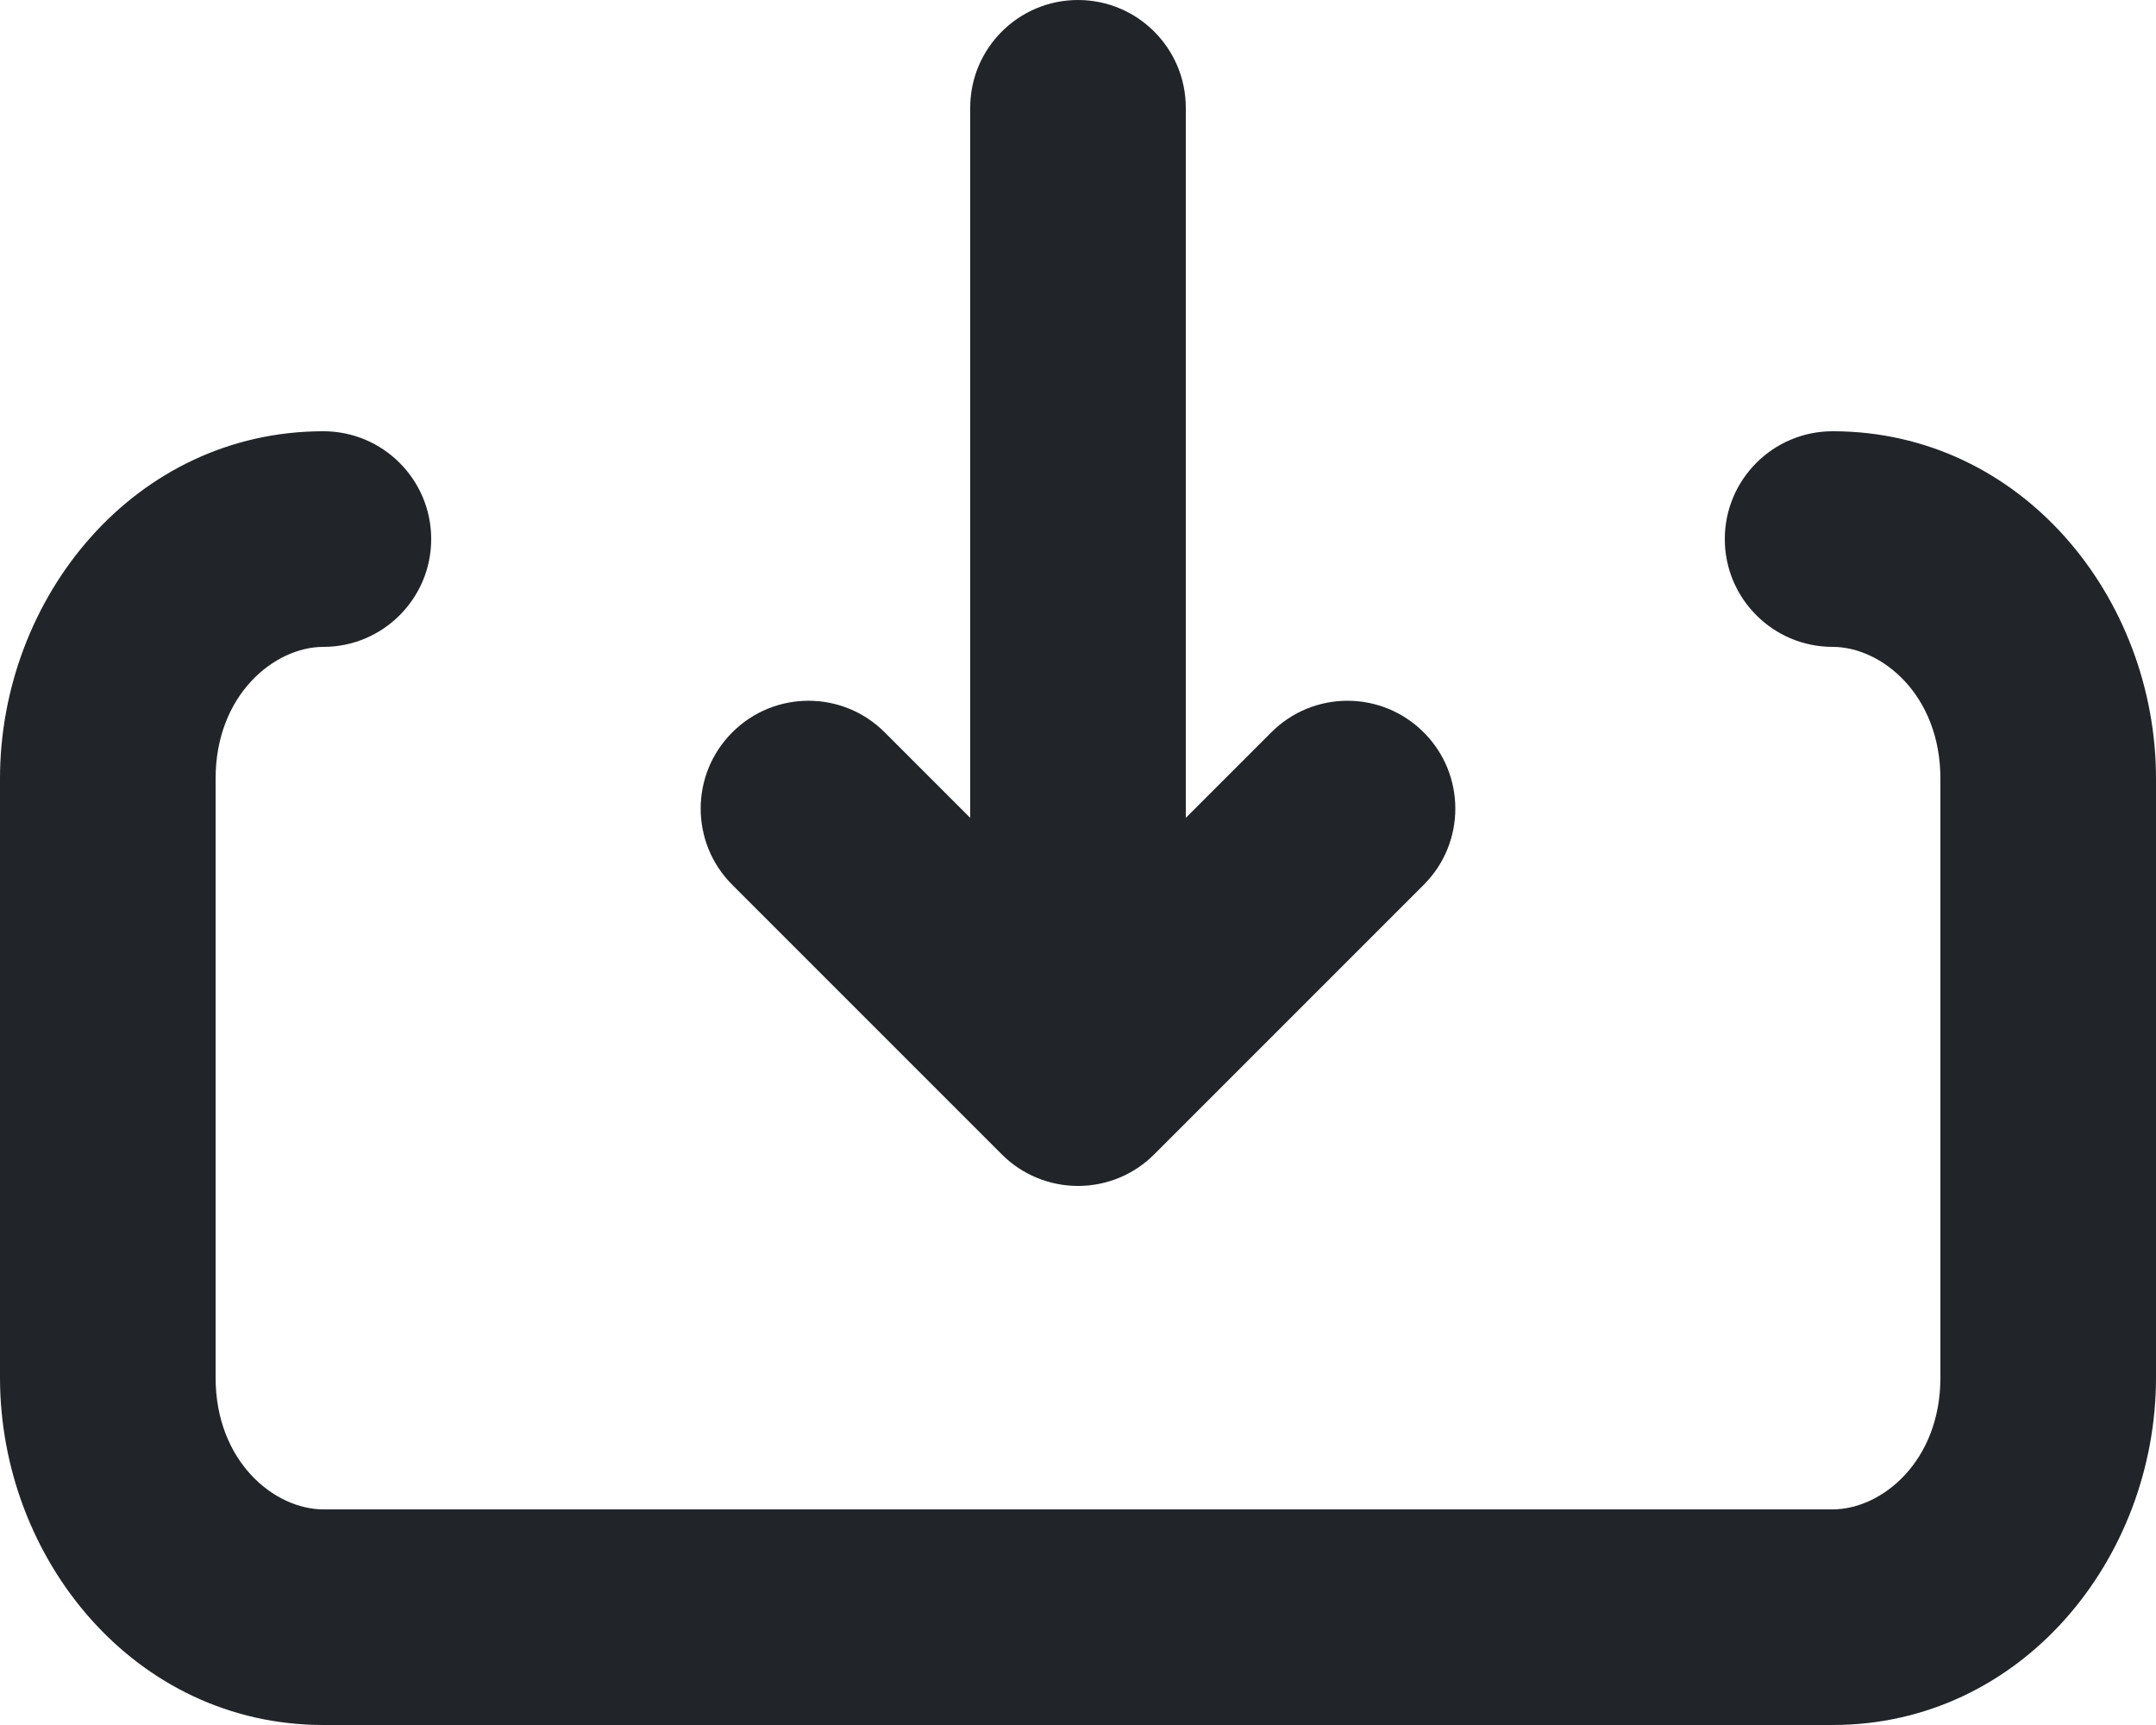
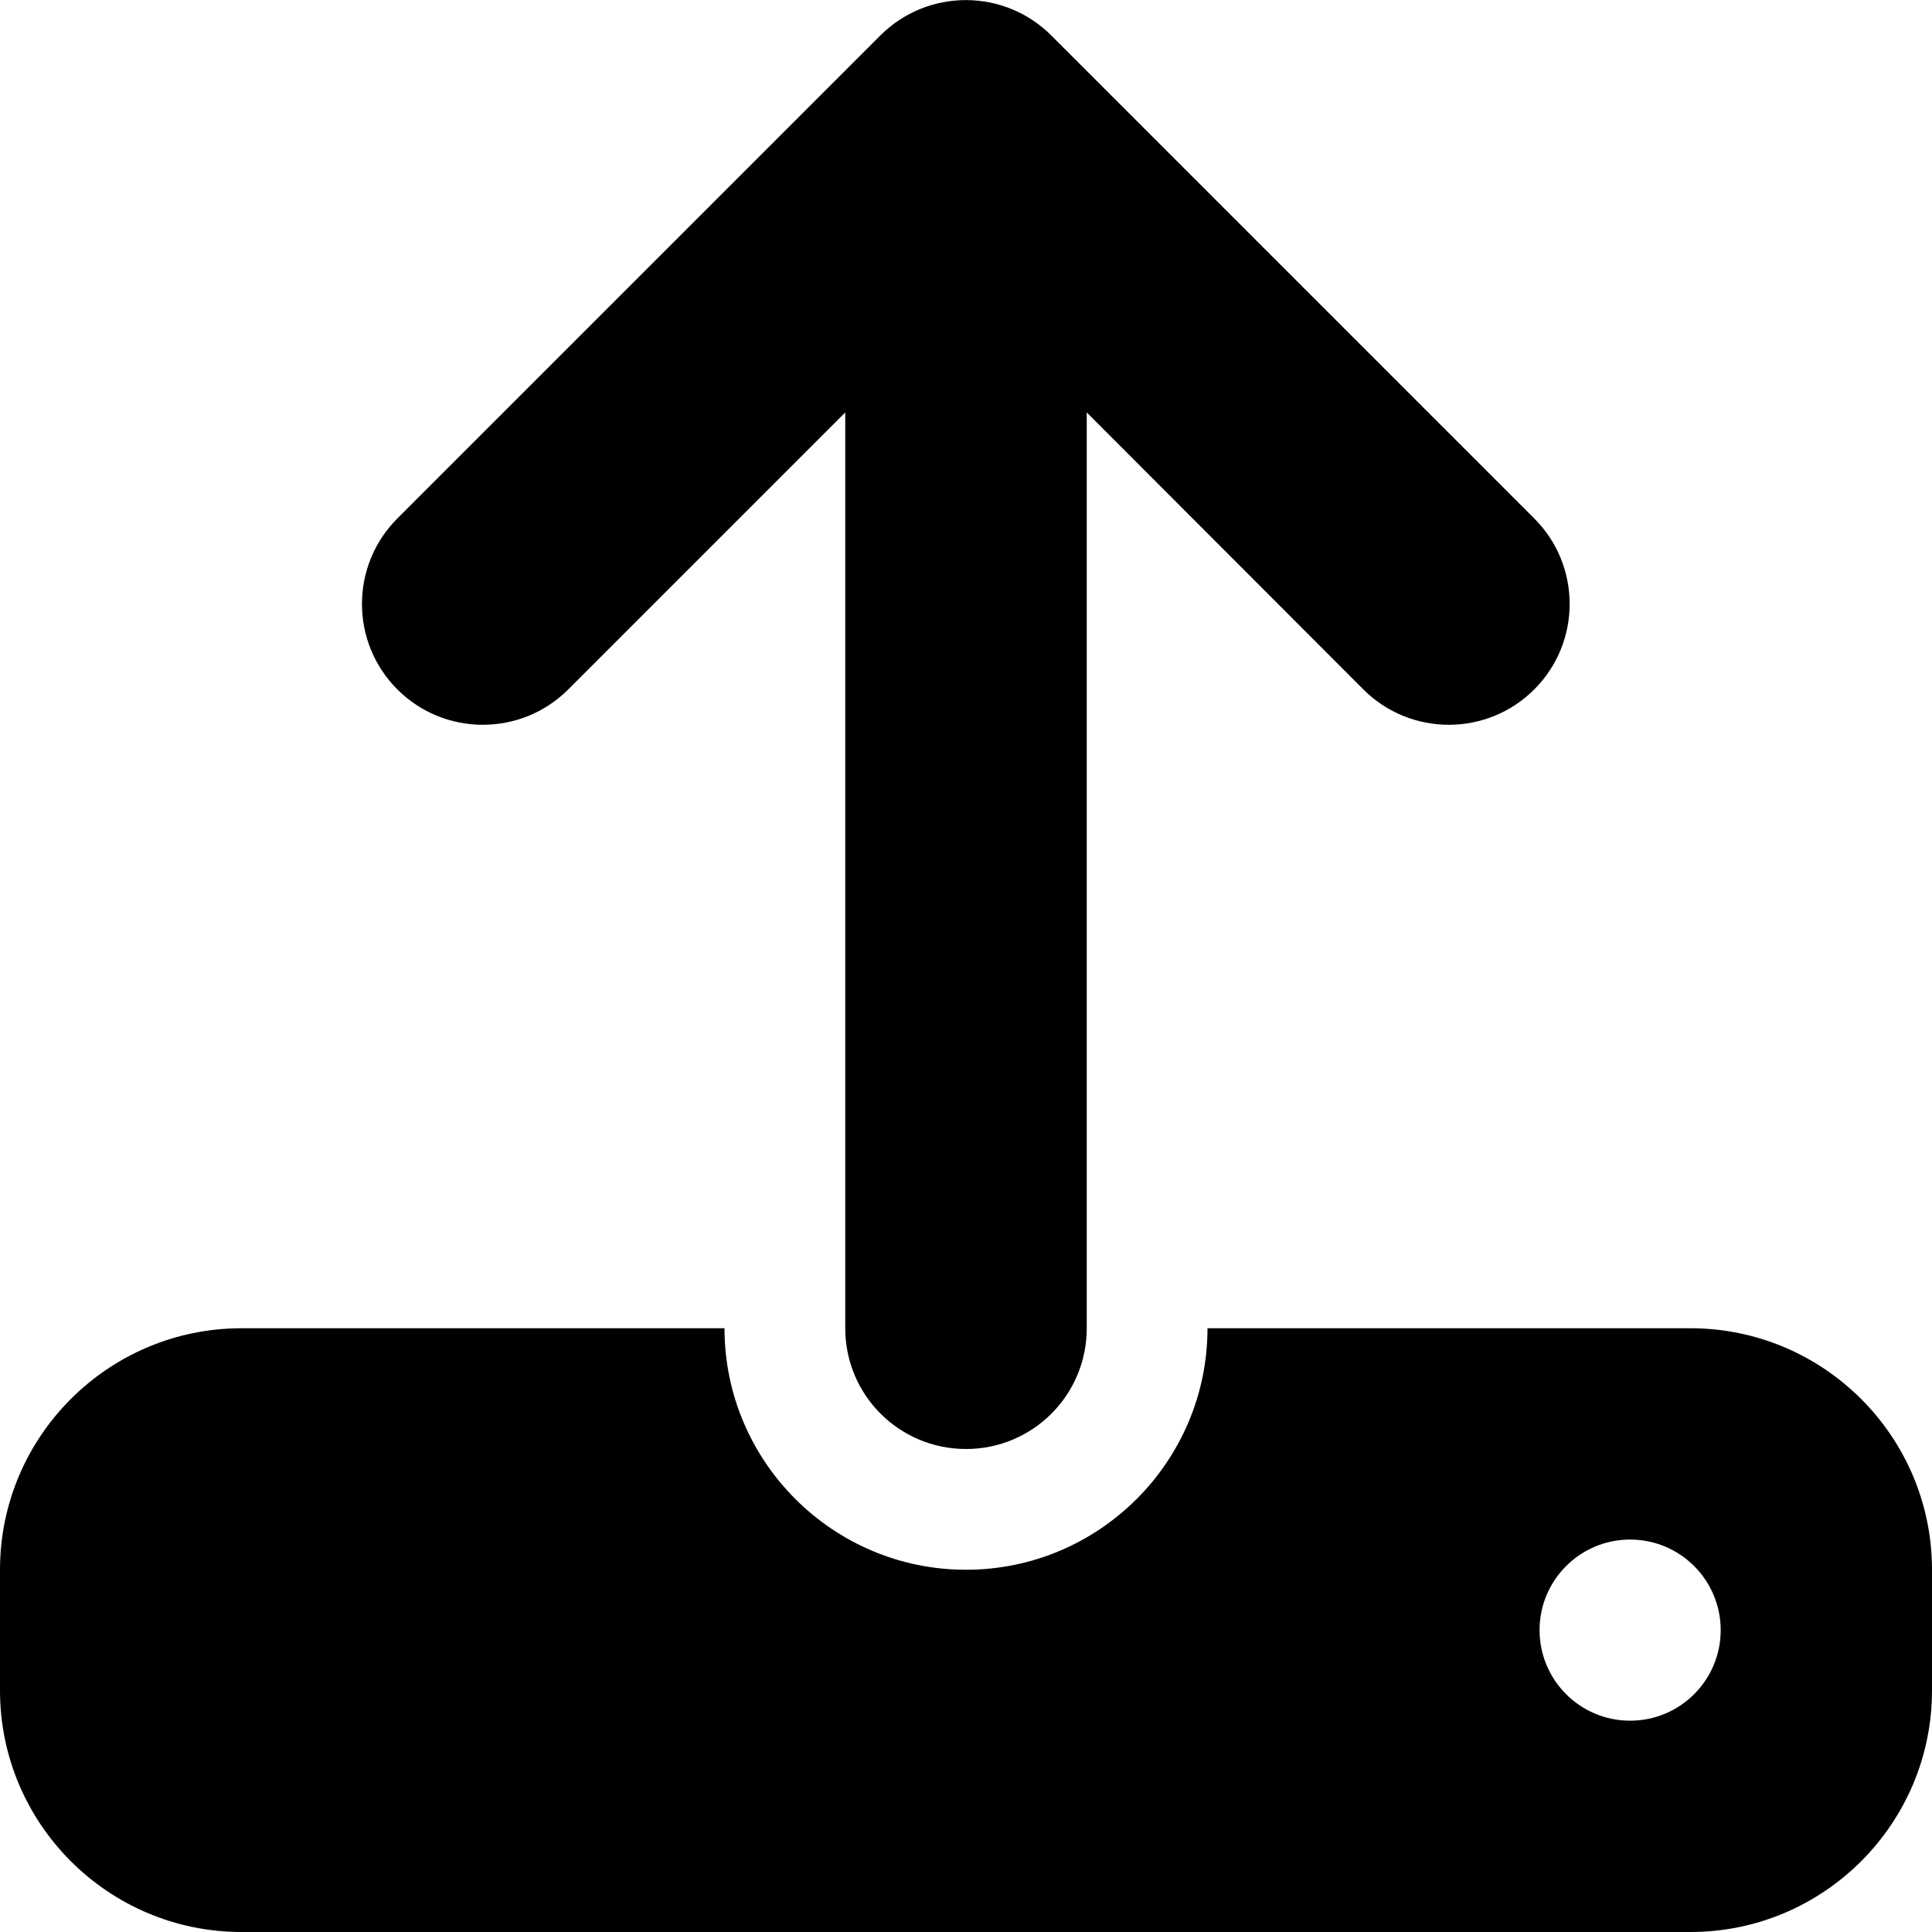
- <svg xmlns="http://www.w3.org/2000/svg" viewBox="0 0 20 16" fill="none" preserveAspectRatio="xMinYMid meet">
-   <path fill-rule="evenodd" clip-rule="evenodd" d="M10 0C10.552 5.96046e-08 11 0.448 11 1L11 7.586L11.793 6.793C12.183 6.402 12.817 6.402 13.207 6.793C13.598 7.183 13.598 7.817 13.207 8.207L10.707 10.707C10.52 10.895 10.265 11 10 11C9.735 11 9.48 10.895 9.293 10.707L6.793 8.207C6.402 7.817 6.402 7.183 6.793 6.793C7.183 6.402 7.817 6.402 8.207 6.793L9 7.586L9 1C9 0.448 9.448 0 10 0ZM3 6C2.544 6 2 6.446 2 7.222V12.778C2 13.555 2.544 14 3 14H17C17.456 14 18 13.555 18 12.778V7.222C18 6.446 17.456 6 17 6C16.448 6 16 5.552 16 5C16 4.448 16.448 4 17 4C18.753 4 20 5.544 20 7.222V12.778C20 14.456 18.753 16 17 16H3C1.247 16 0 14.456 0 12.778V7.222C0 5.544 1.247 4 3 4C3.552 4 4 4.448 4 5C4 5.552 3.552 6 3 6Z" fill="#212529" />
+ <svg xmlns="http://www.w3.org/2000/svg" viewBox="0 0 512 512" preserveAspectRatio="xMinYMid meet">
+   <path d="M288 109.3L288 352c0 17.7-14.3 32-32 32s-32-14.3-32-32l0-242.7-73.4 73.4c-12.5 12.5-32.8 12.5-45.3 0s-12.5-32.8 0-45.3l128-128c12.5-12.5 32.8-12.5 45.3 0l128 128c12.5 12.5 12.5 32.8 0 45.3s-32.8 12.5-45.3 0L288 109.3zM64 352l128 0c0 35.3 28.7 64 64 64s64-28.7 64-64l128 0c35.3 0 64 28.7 64 64l0 32c0 35.3-28.7 64-64 64L64 512c-35.3 0-64-28.7-64-64l0-32c0-35.3 28.7-64 64-64zM432 456a24 24 0 1 0 0-48 24 24 0 1 0 0 48z" />
</svg>
